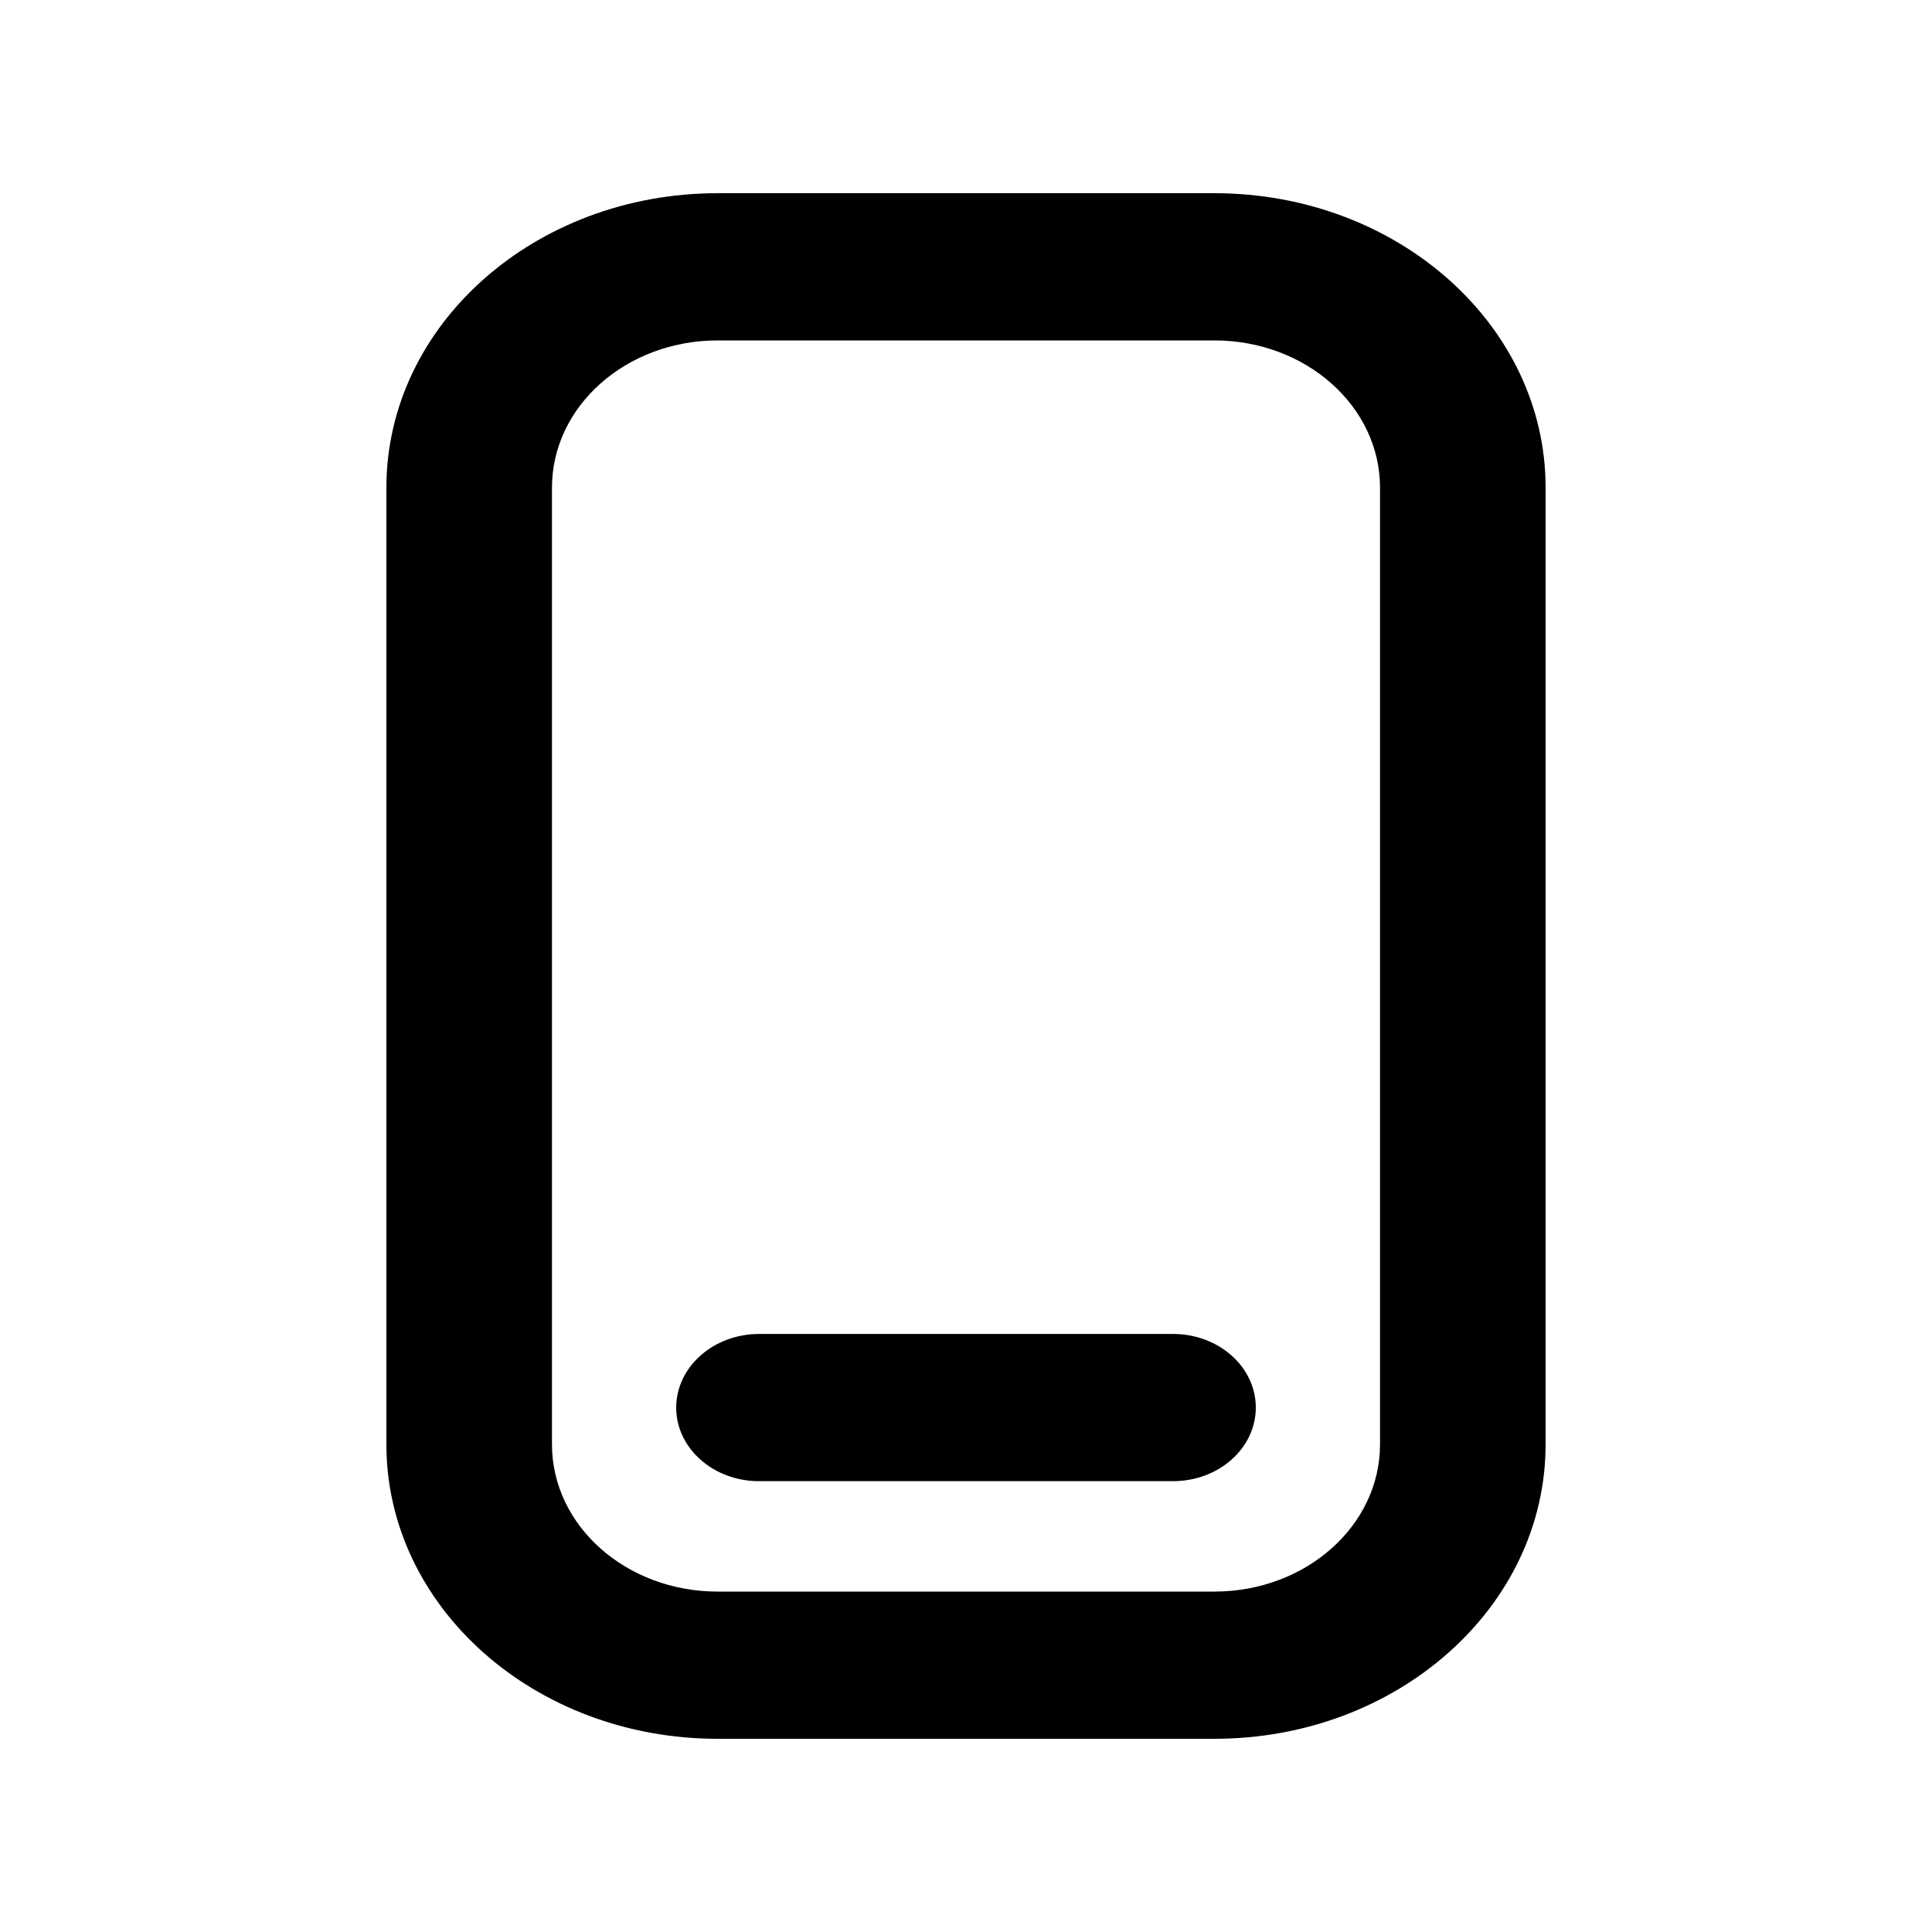
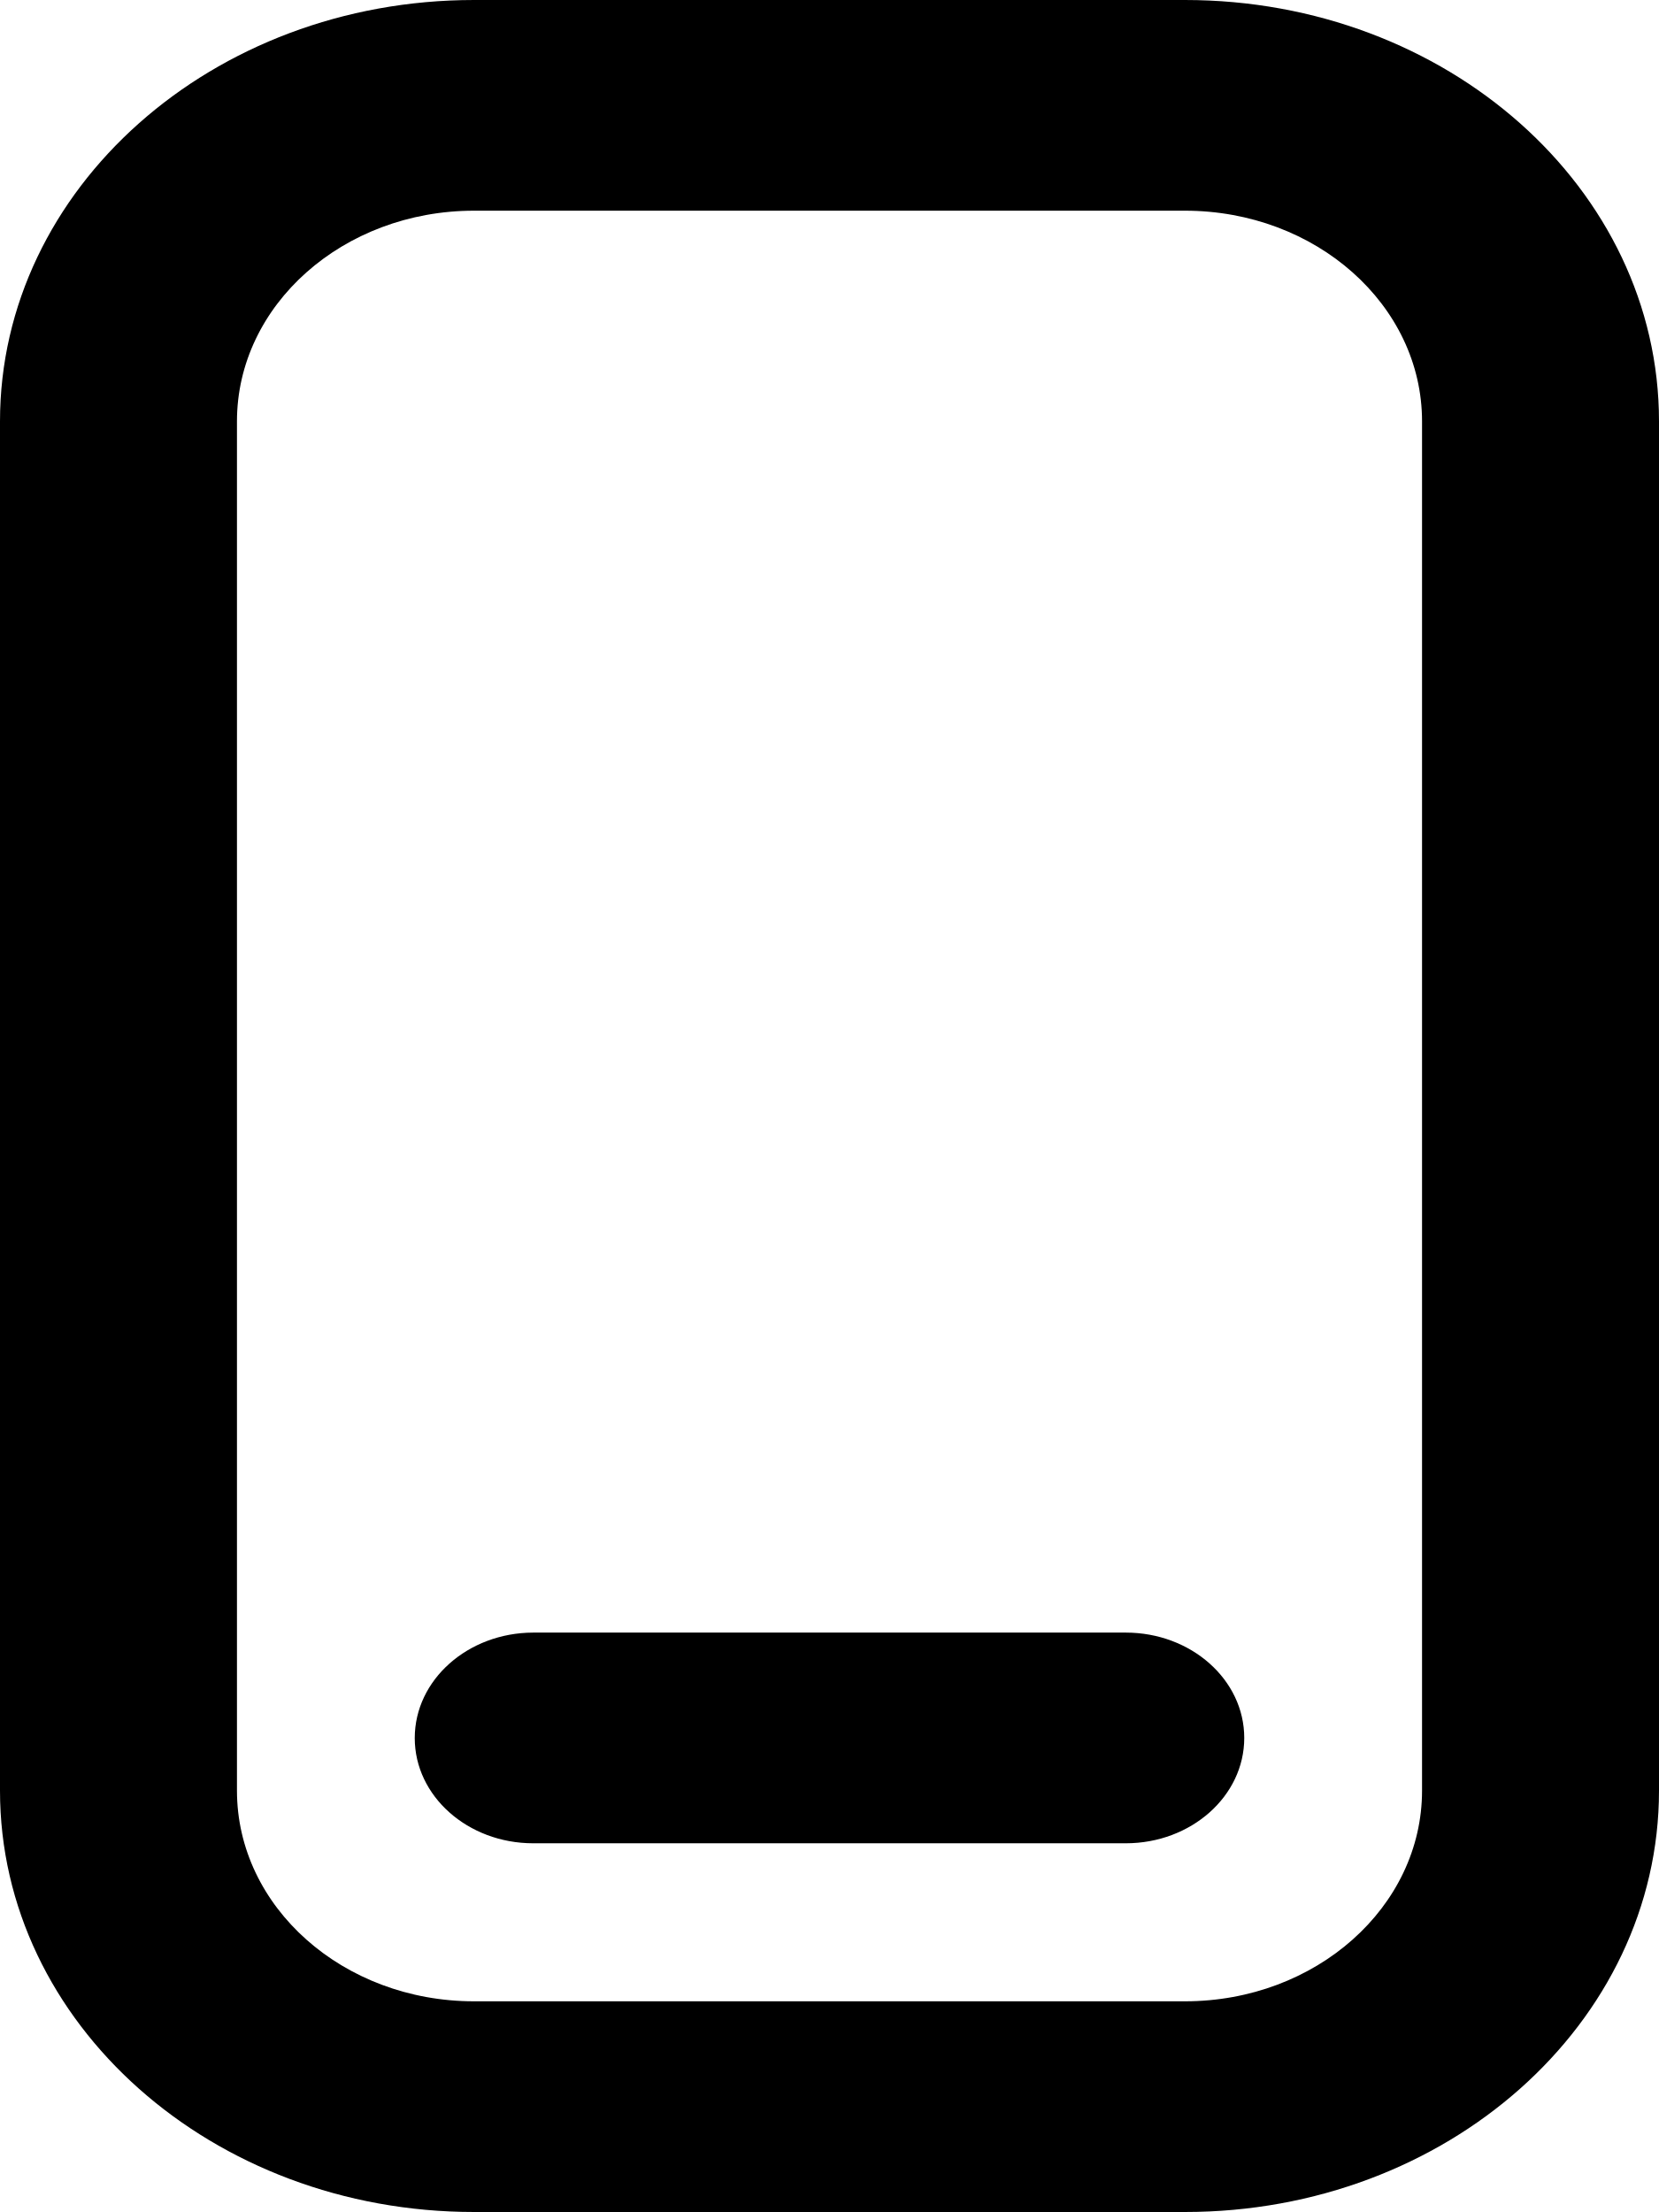
- <svg xmlns="http://www.w3.org/2000/svg" width="20" height="20" viewBox="0 0 20 20" fill="none">
-   <path d="M7.429 2L12.571 2C14.465 2 16 3.364 16 5.048L16 14.952C16 16.636 14.465 18 12.571 18L7.429 18C5.535 18 4 16.636 4 14.952L4 5.048C4 3.364 5.535 2 7.429 2ZM7.429 3.524C6.482 3.524 5.714 4.206 5.714 5.048L5.714 14.952C5.714 15.794 6.482 16.476 7.429 16.476L12.571 16.476C13.518 16.476 14.286 15.794 14.286 14.952L14.286 5.048C14.286 4.206 13.518 3.524 12.571 3.524L7.429 3.524ZM7.857 15.333C7.384 15.333 7 14.992 7 14.572C7 14.151 7.384 13.81 7.857 13.809L12.143 13.809C12.616 13.809 13 14.15 13 14.571C13 14.992 12.616 15.333 12.143 15.333L7.857 15.333Z" fill-rule="evenodd" fill="#000000">
+ <svg xmlns="http://www.w3.org/2000/svg" width="12" height="16" viewBox="0 0 12 16" fill="none">
+   <path d="M3.429 0L8.571 0C10.465 0 12 1.364 12 3.048L12 12.952C12 14.636 10.465 16 8.571 16L3.429 16C1.535 16 0 14.636 0 12.952L0 3.048C0 1.364 1.535 0 3.429 0ZM3.429 1.524C2.482 1.524 1.714 2.206 1.714 3.048L1.714 12.952C1.714 13.794 2.482 14.476 3.429 14.476L8.571 14.476C9.518 14.476 10.286 13.794 10.286 12.952L10.286 3.048C10.286 2.206 9.518 1.524 8.571 1.524L3.429 1.524ZM3.857 13.333C3.384 13.333 3 12.992 3 12.572C3 12.151 3.384 11.81 3.857 11.809L8.143 11.809C8.616 11.809 9 12.15 9 12.571C9 12.992 8.616 13.333 8.143 13.333L3.857 13.333Z" fill-rule="evenodd" fill="#000000">
</path>
</svg>
